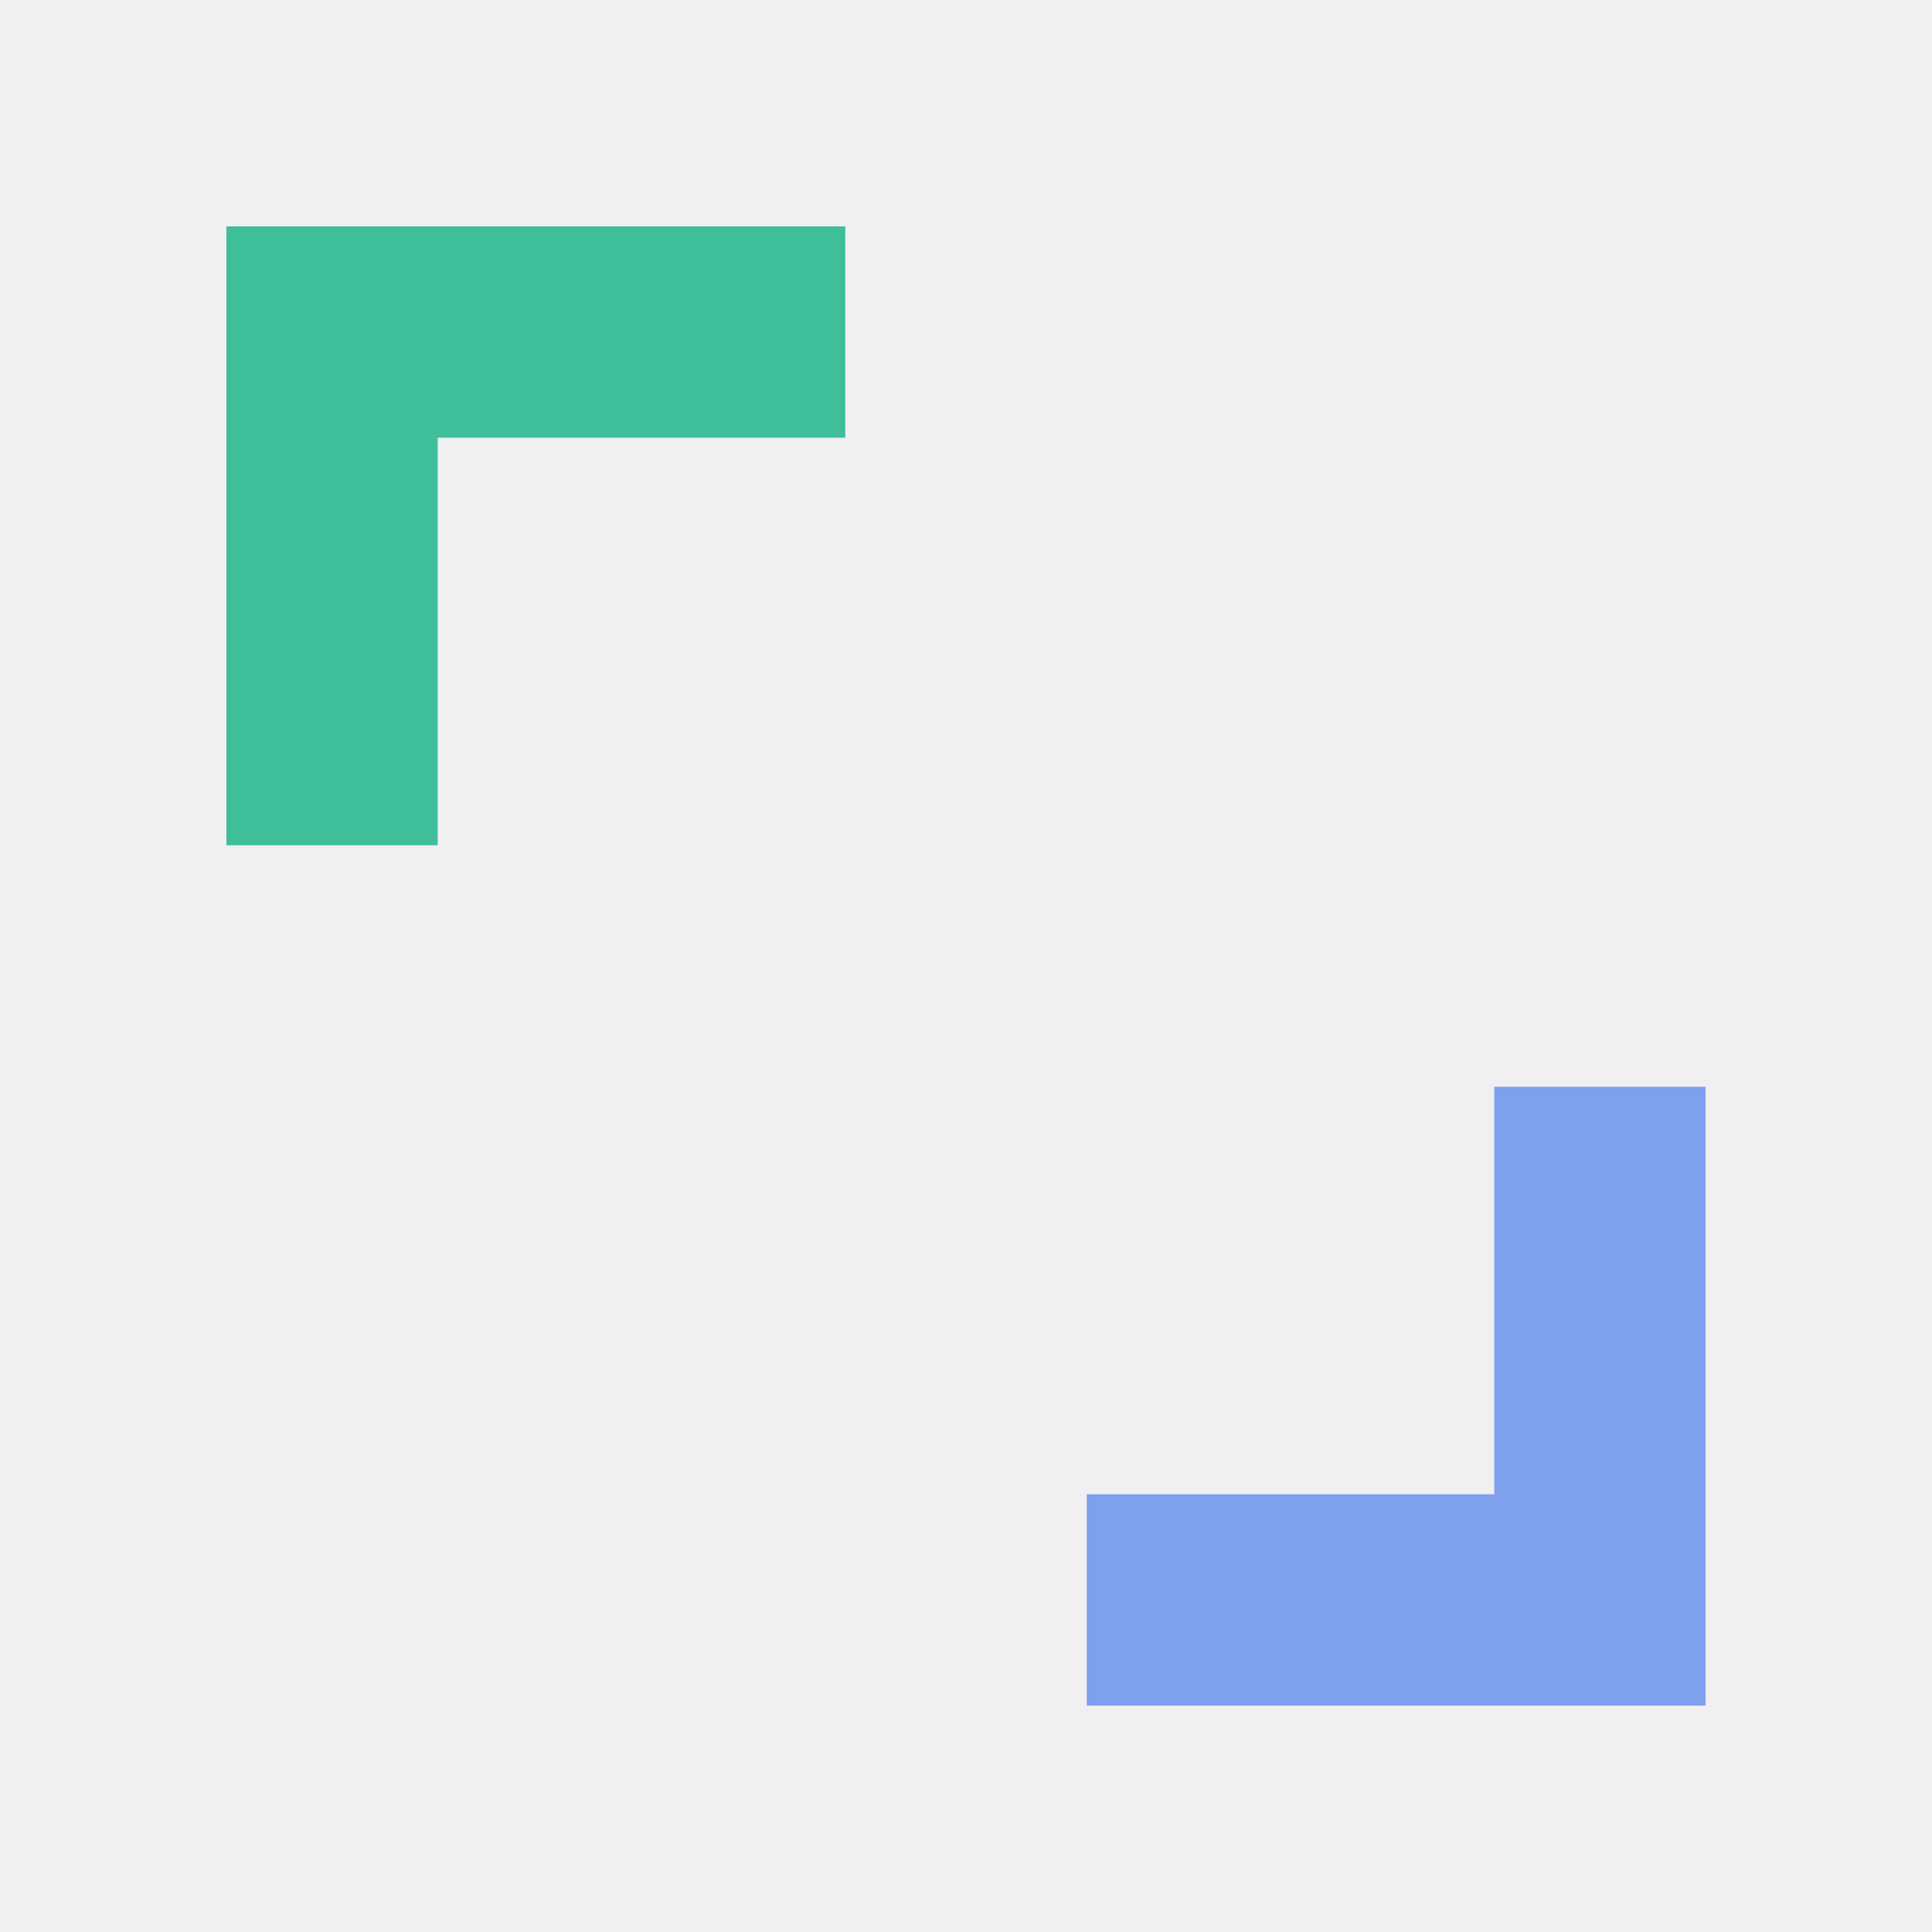
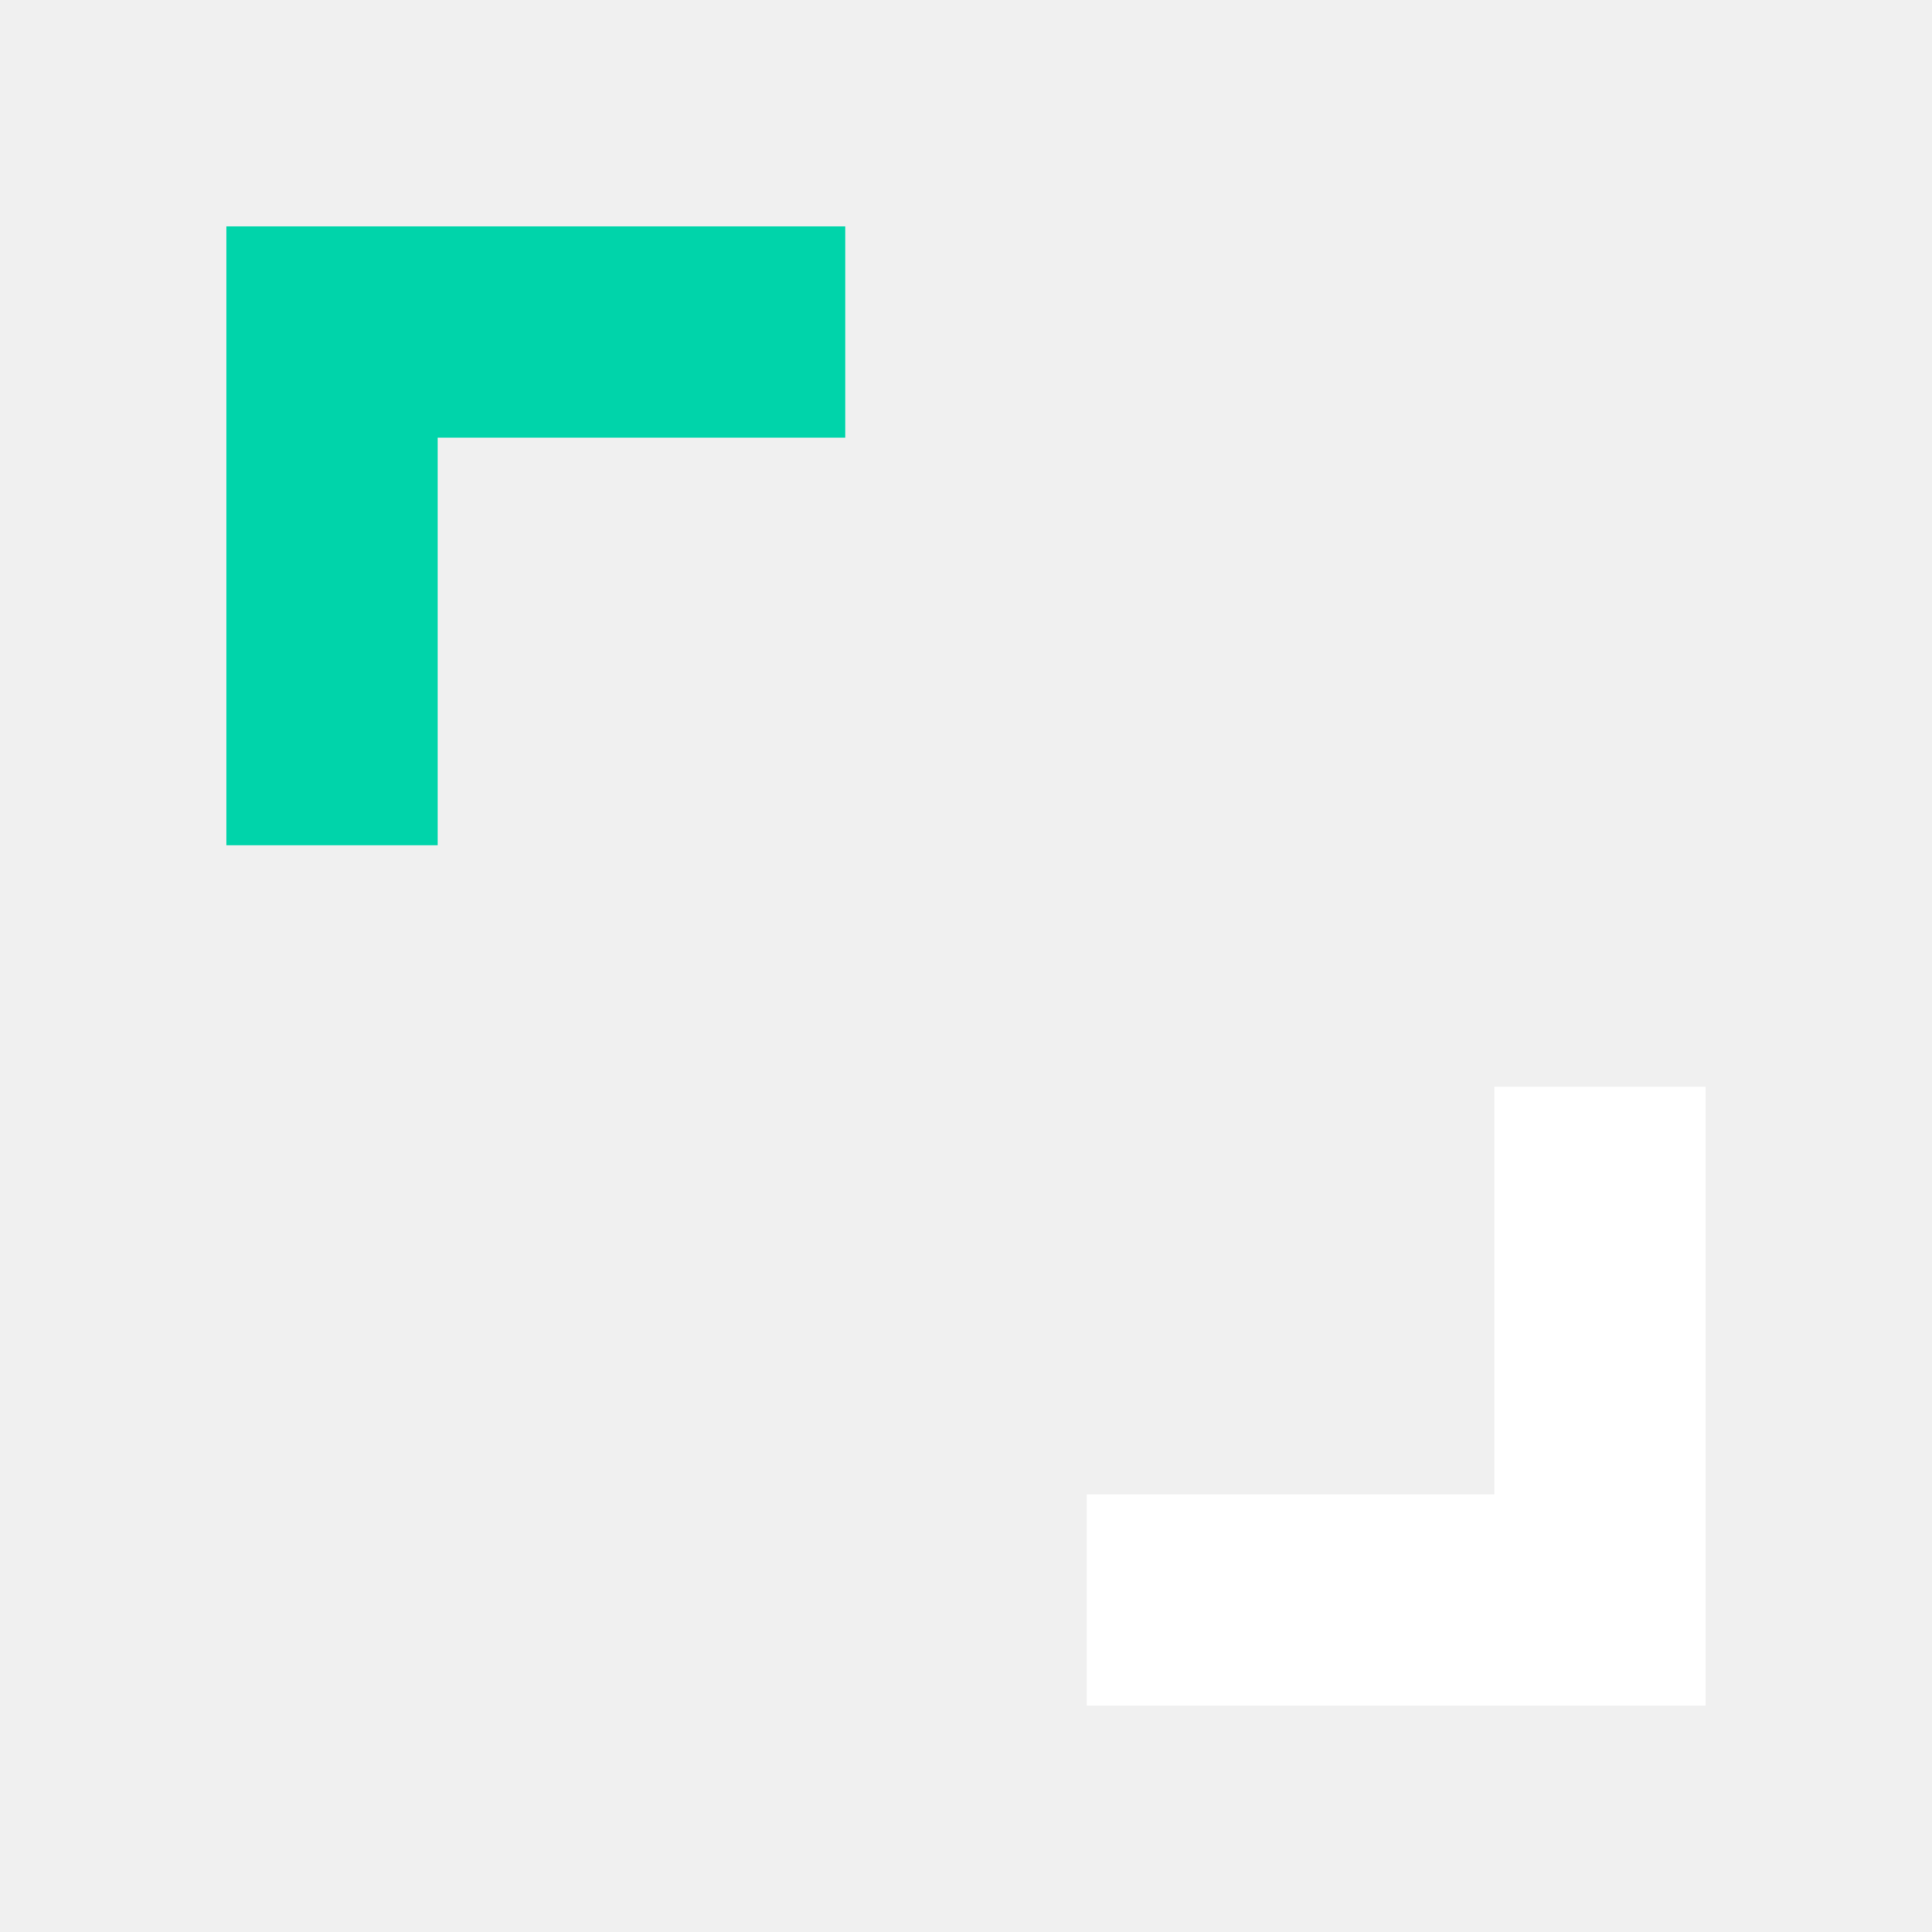
<svg xmlns="http://www.w3.org/2000/svg" width="1024" height="1024" viewBox="0 0 64 64" role="img" aria-label="Trace Commons">
-   <path d="M11 28V11h17" fill="none" stroke="#3FBE9A" stroke-width="7" />
-   <path d="M53 36v17H36" fill="none" stroke="#7FA0EC" stroke-width="7" />
+   <path d="M11 28V11h17" fill="none" stroke="#00D4AA" stroke-width="7" />
+   <path d="M53 36v17H36" fill="none" stroke="#FFFFFF" stroke-width="7" />
</svg>
